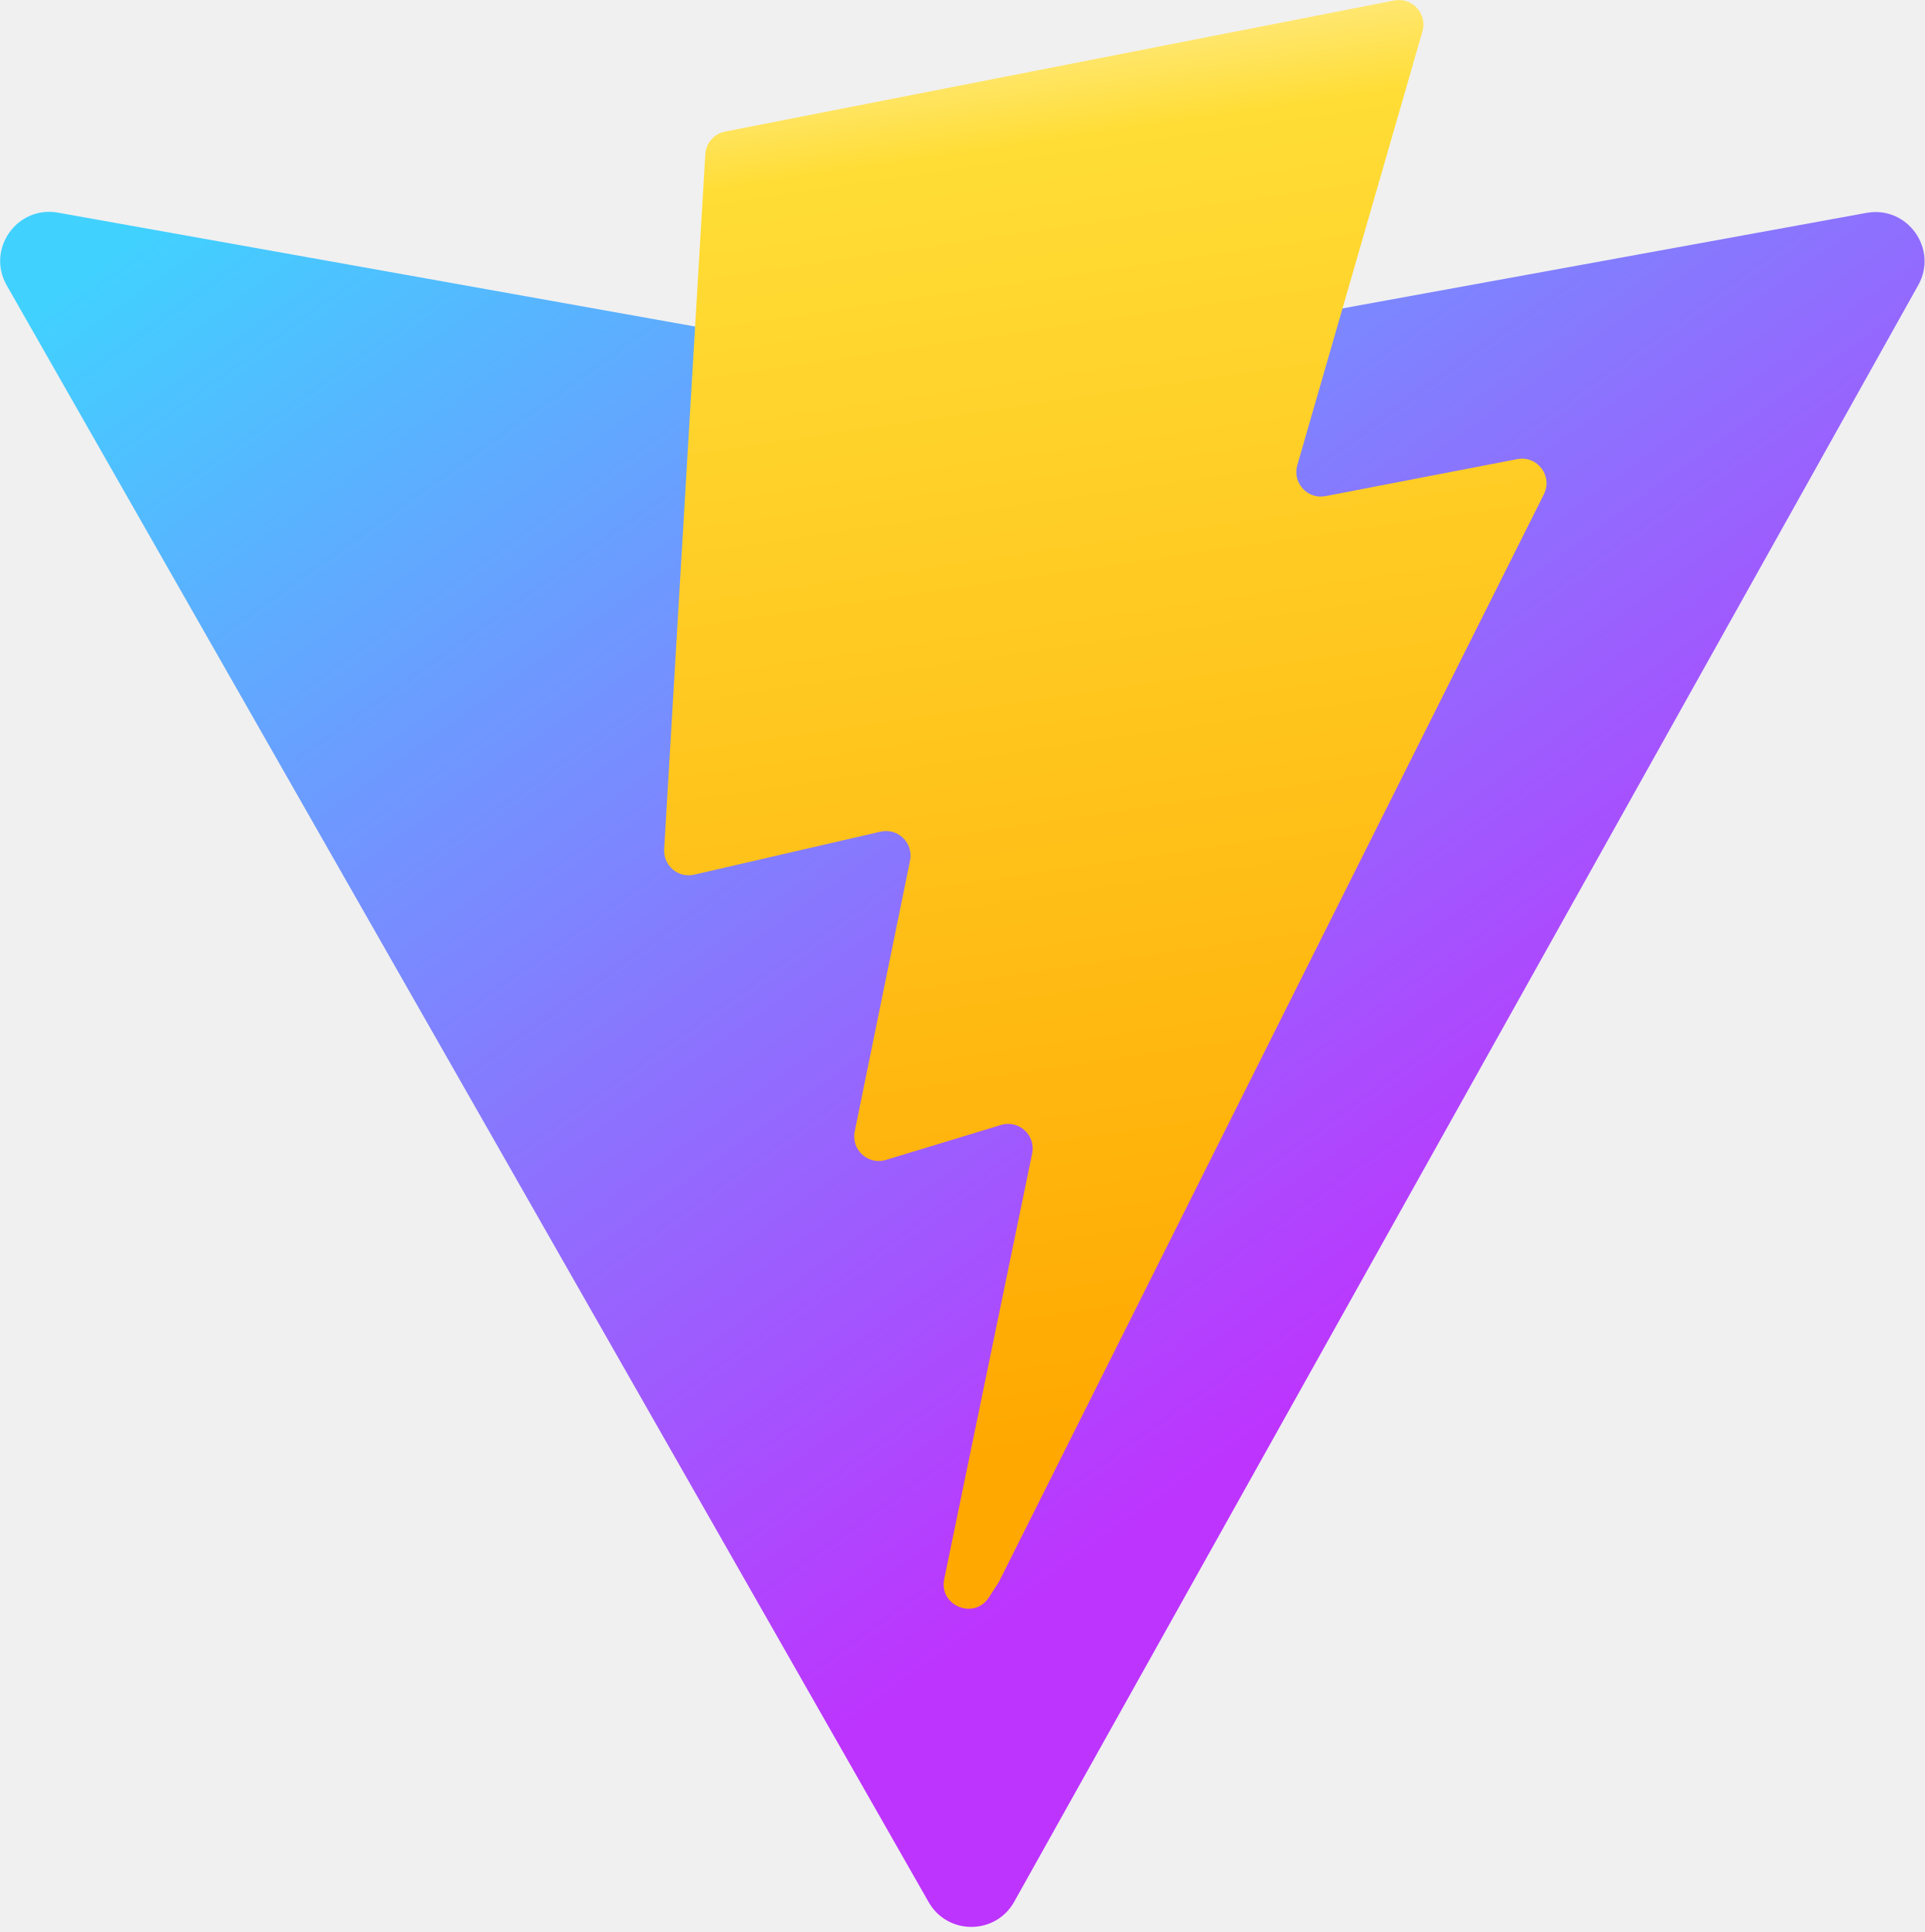
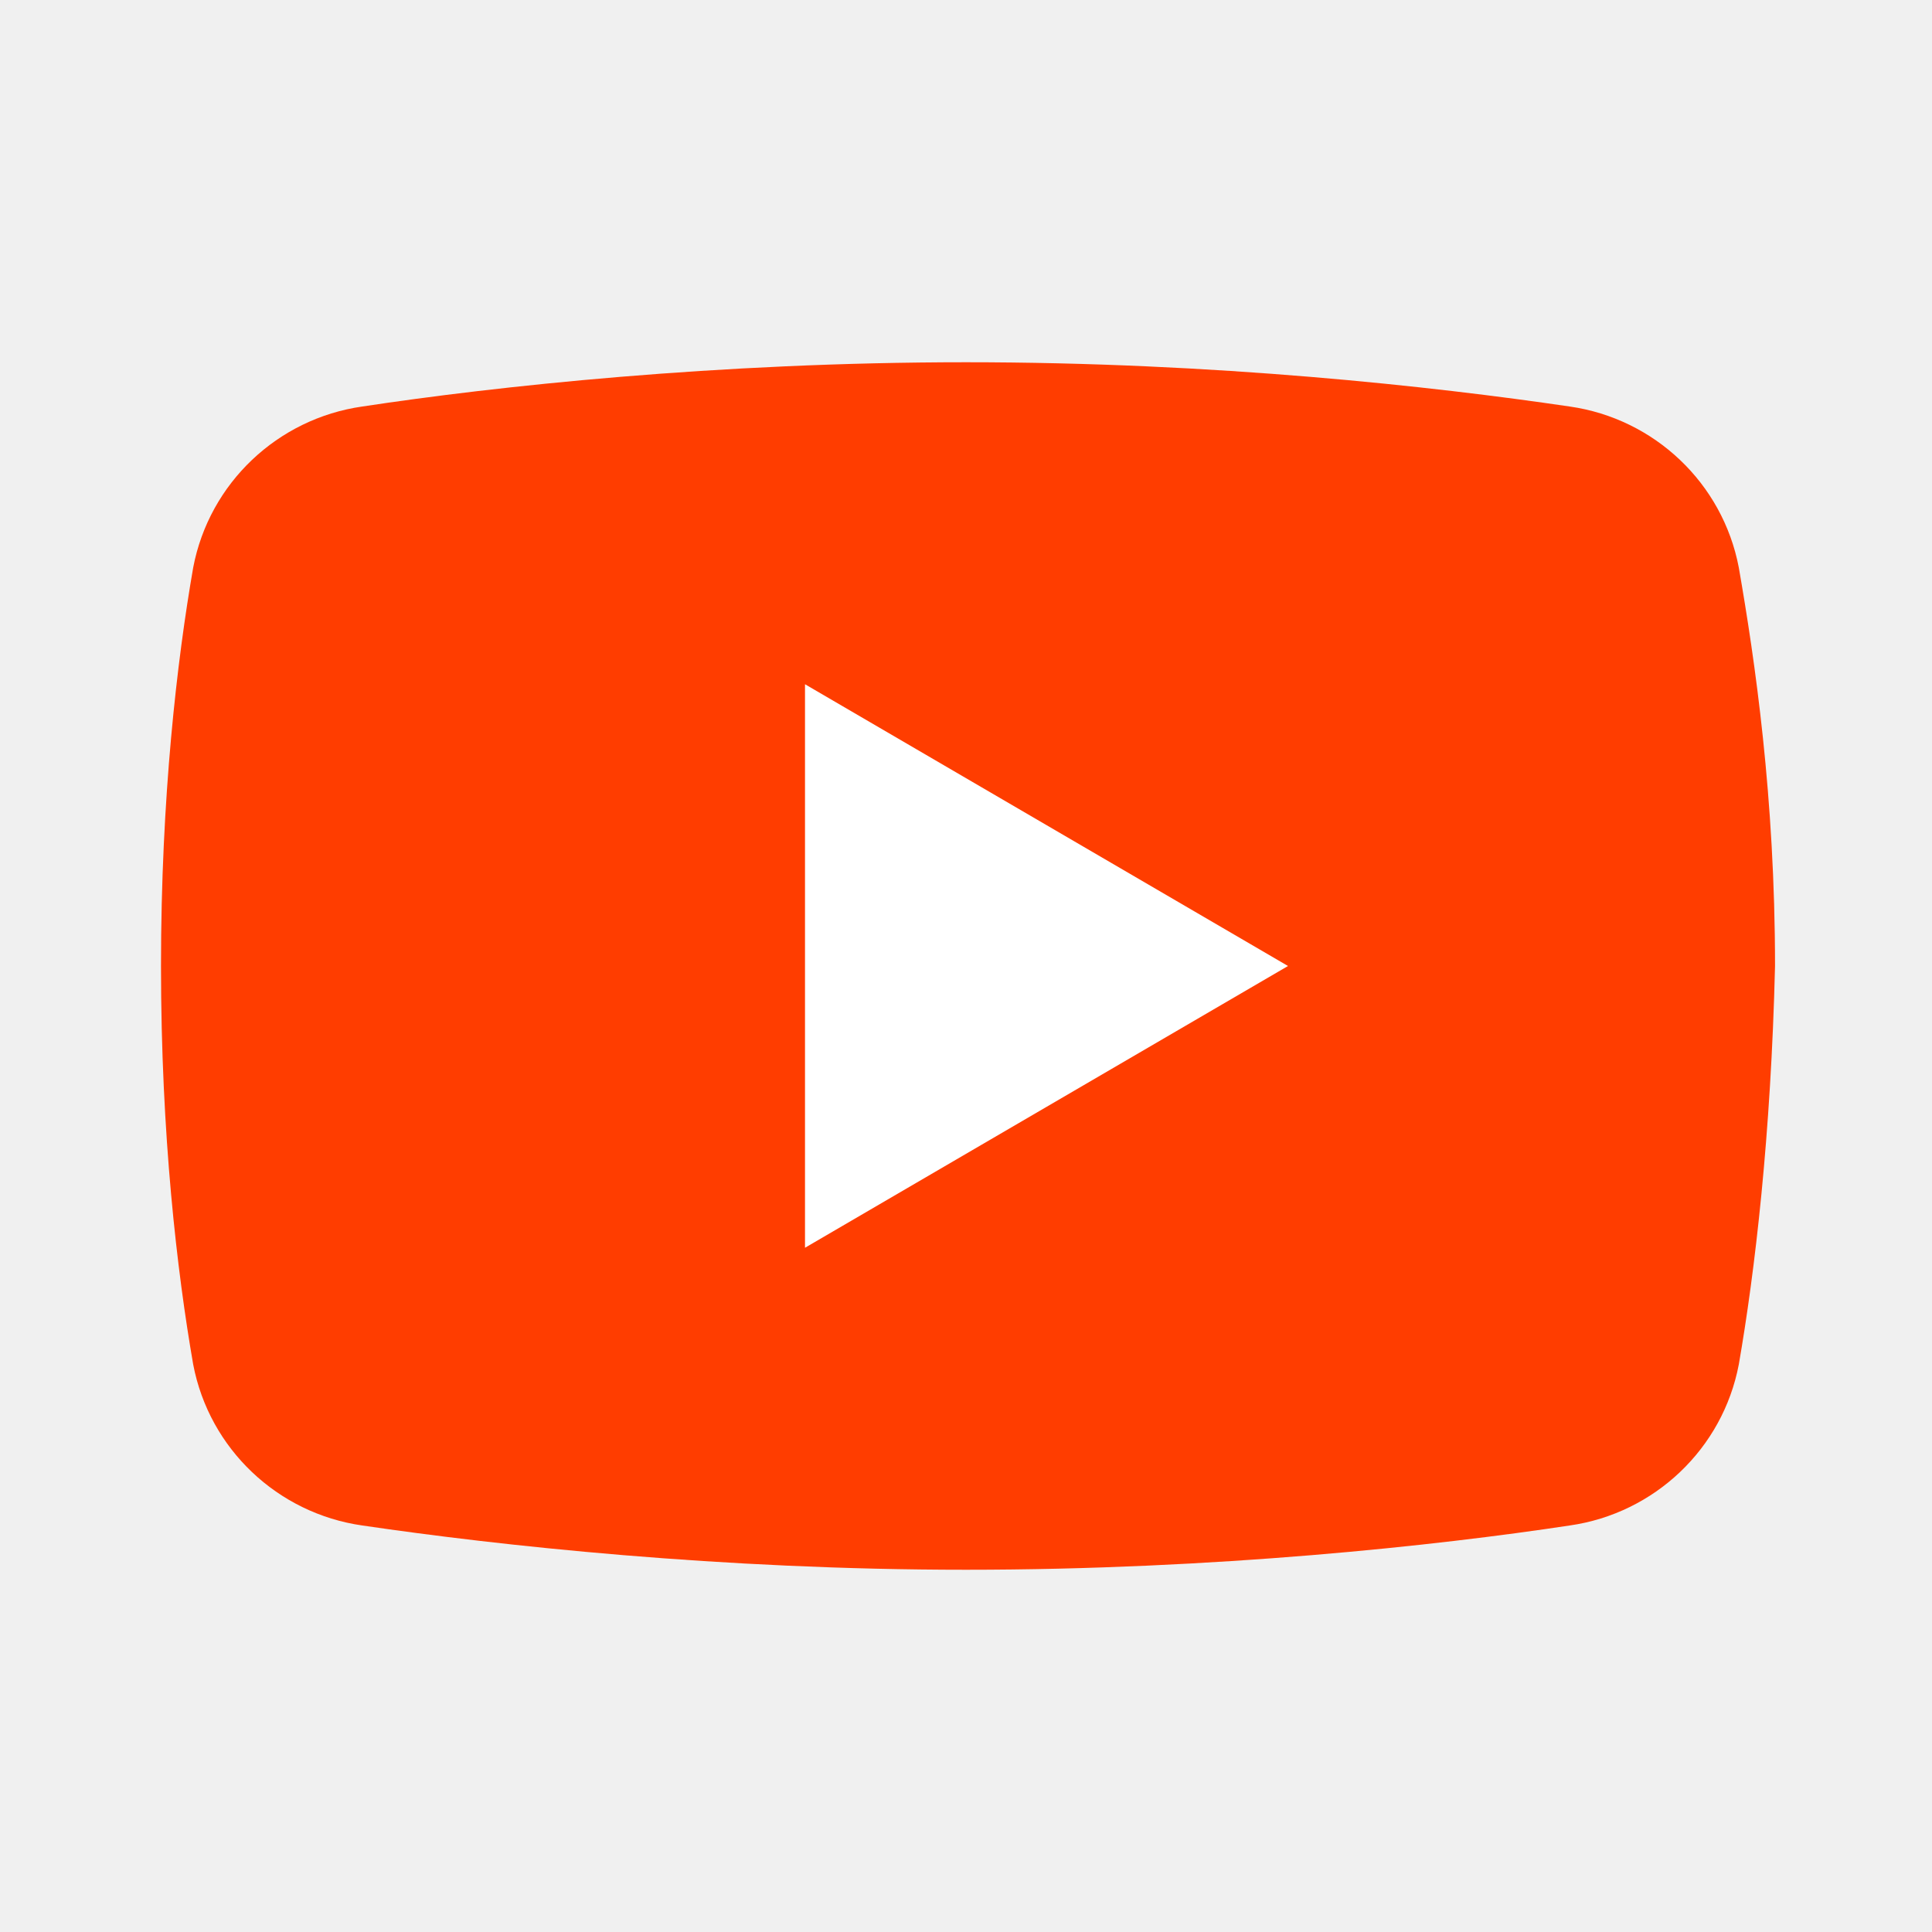
- <svg xmlns="http://www.w3.org/2000/svg" aria-hidden="true" role="img" class="iconify iconify--logos" width="31.88" height="32" preserveAspectRatio="xMidYMid meet" viewBox="0 0 256 257">
-   <defs>
-     <linearGradient id="IconifyId1813088fe1fbc01fb466" x1="-.828%" x2="57.636%" y1="7.652%" y2="78.411%">
-       <stop offset="0%" stop-color="#41D1FF" />
-       <stop offset="100%" stop-color="#BD34FE" />
-     </linearGradient>
-     <linearGradient id="IconifyId1813088fe1fbc01fb467" x1="43.376%" x2="50.316%" y1="2.242%" y2="89.03%">
-       <stop offset="0%" stop-color="#FFEA83" />
-       <stop offset="8.333%" stop-color="#FFDD35" />
-       <stop offset="100%" stop-color="#FFA800" />
-     </linearGradient>
-   </defs>
-   <path fill="url(#IconifyId1813088fe1fbc01fb466)" d="M255.153 37.938L134.897 252.976c-2.483 4.44-8.862 4.466-11.382.048L.875 37.958c-2.746-4.814 1.371-10.646 6.827-9.67l120.385 21.517a6.537 6.537 0 0 0 2.322-.004l117.867-21.483c5.438-.991 9.574 4.796 6.877 9.62Z" />
-   <path fill="url(#IconifyId1813088fe1fbc01fb467)" d="M185.432.063L96.44 17.501a3.268 3.268 0 0 0-2.634 3.014l-5.474 92.456a3.268 3.268 0 0 0 3.997 3.378l24.777-5.718c2.318-.535 4.413 1.507 3.936 3.838l-7.361 36.047c-.495 2.426 1.782 4.5 4.151 3.78l15.304-4.649c2.372-.72 4.652 1.36 4.15 3.788l-11.698 56.621c-.732 3.542 3.979 5.473 5.943 2.437l1.313-2.028l72.516-144.72c1.215-2.423-.88-5.186-3.54-4.672l-25.505 4.922c-2.396.462-4.435-1.77-3.759-4.114l16.646-57.705c.677-2.35-1.37-4.583-3.769-4.113Z" />
+ <svg xmlns="http://www.w3.org/2000/svg" x="0px" y="0px" width="100" height="100" viewBox="0 0 48 48">
+   <path fill="#FF3D00" d="M43.2,33.9c-0.4,2.1-2.1,3.7-4.2,4c-3.3,0.5-8.8,1.1-15,1.1c-6.1,0-11.6-0.6-15-1.1c-2.1-0.3-3.8-1.9-4.2-4C4.4,31.6,4,28.2,4,24c0-4.2,0.4-7.6,0.8-9.9c0.4-2.1,2.1-3.7,4.2-4C12.3,9.6,17.8,9,24,9c6.2,0,11.6,0.6,15,1.1c2.1,0.3,3.8,1.9,4.2,4c0.4,2.3,0.9,5.7,0.9,9.9C44,28.2,43.6,31.6,43.2,33.9z" />
+   <path fill="#FFF" d="M20 31L20 17 32 24z" />
</svg>
